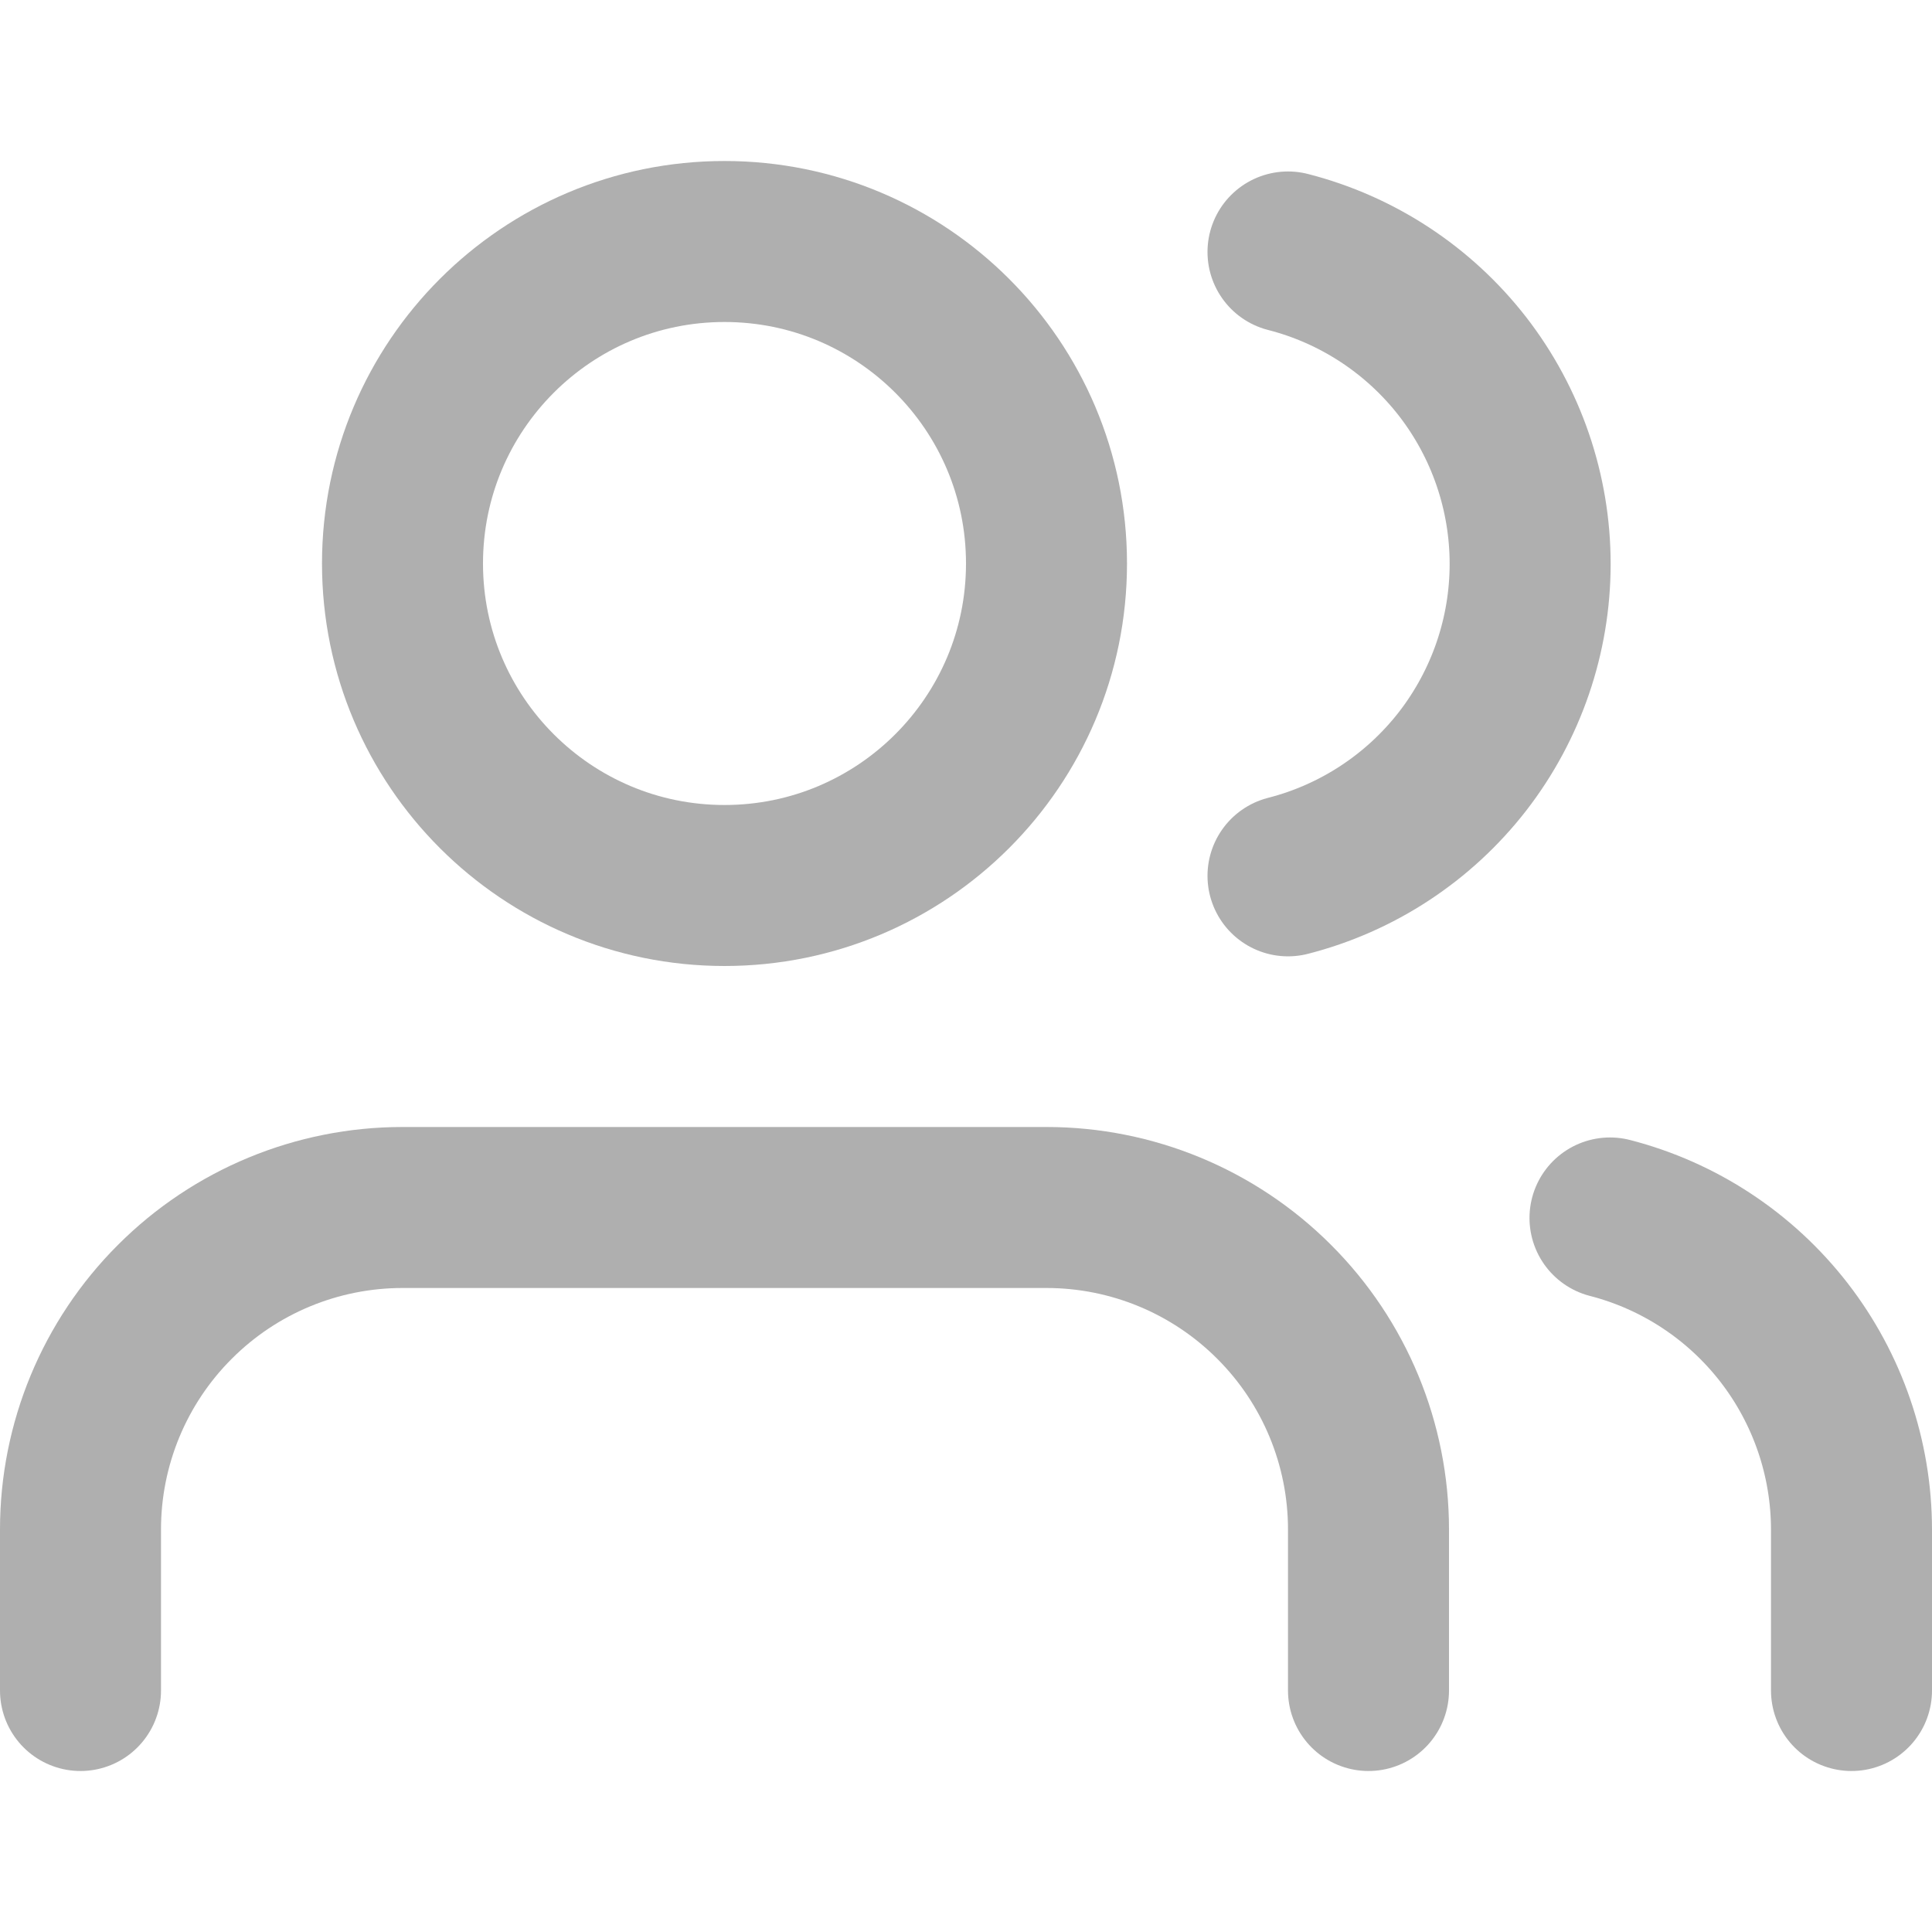
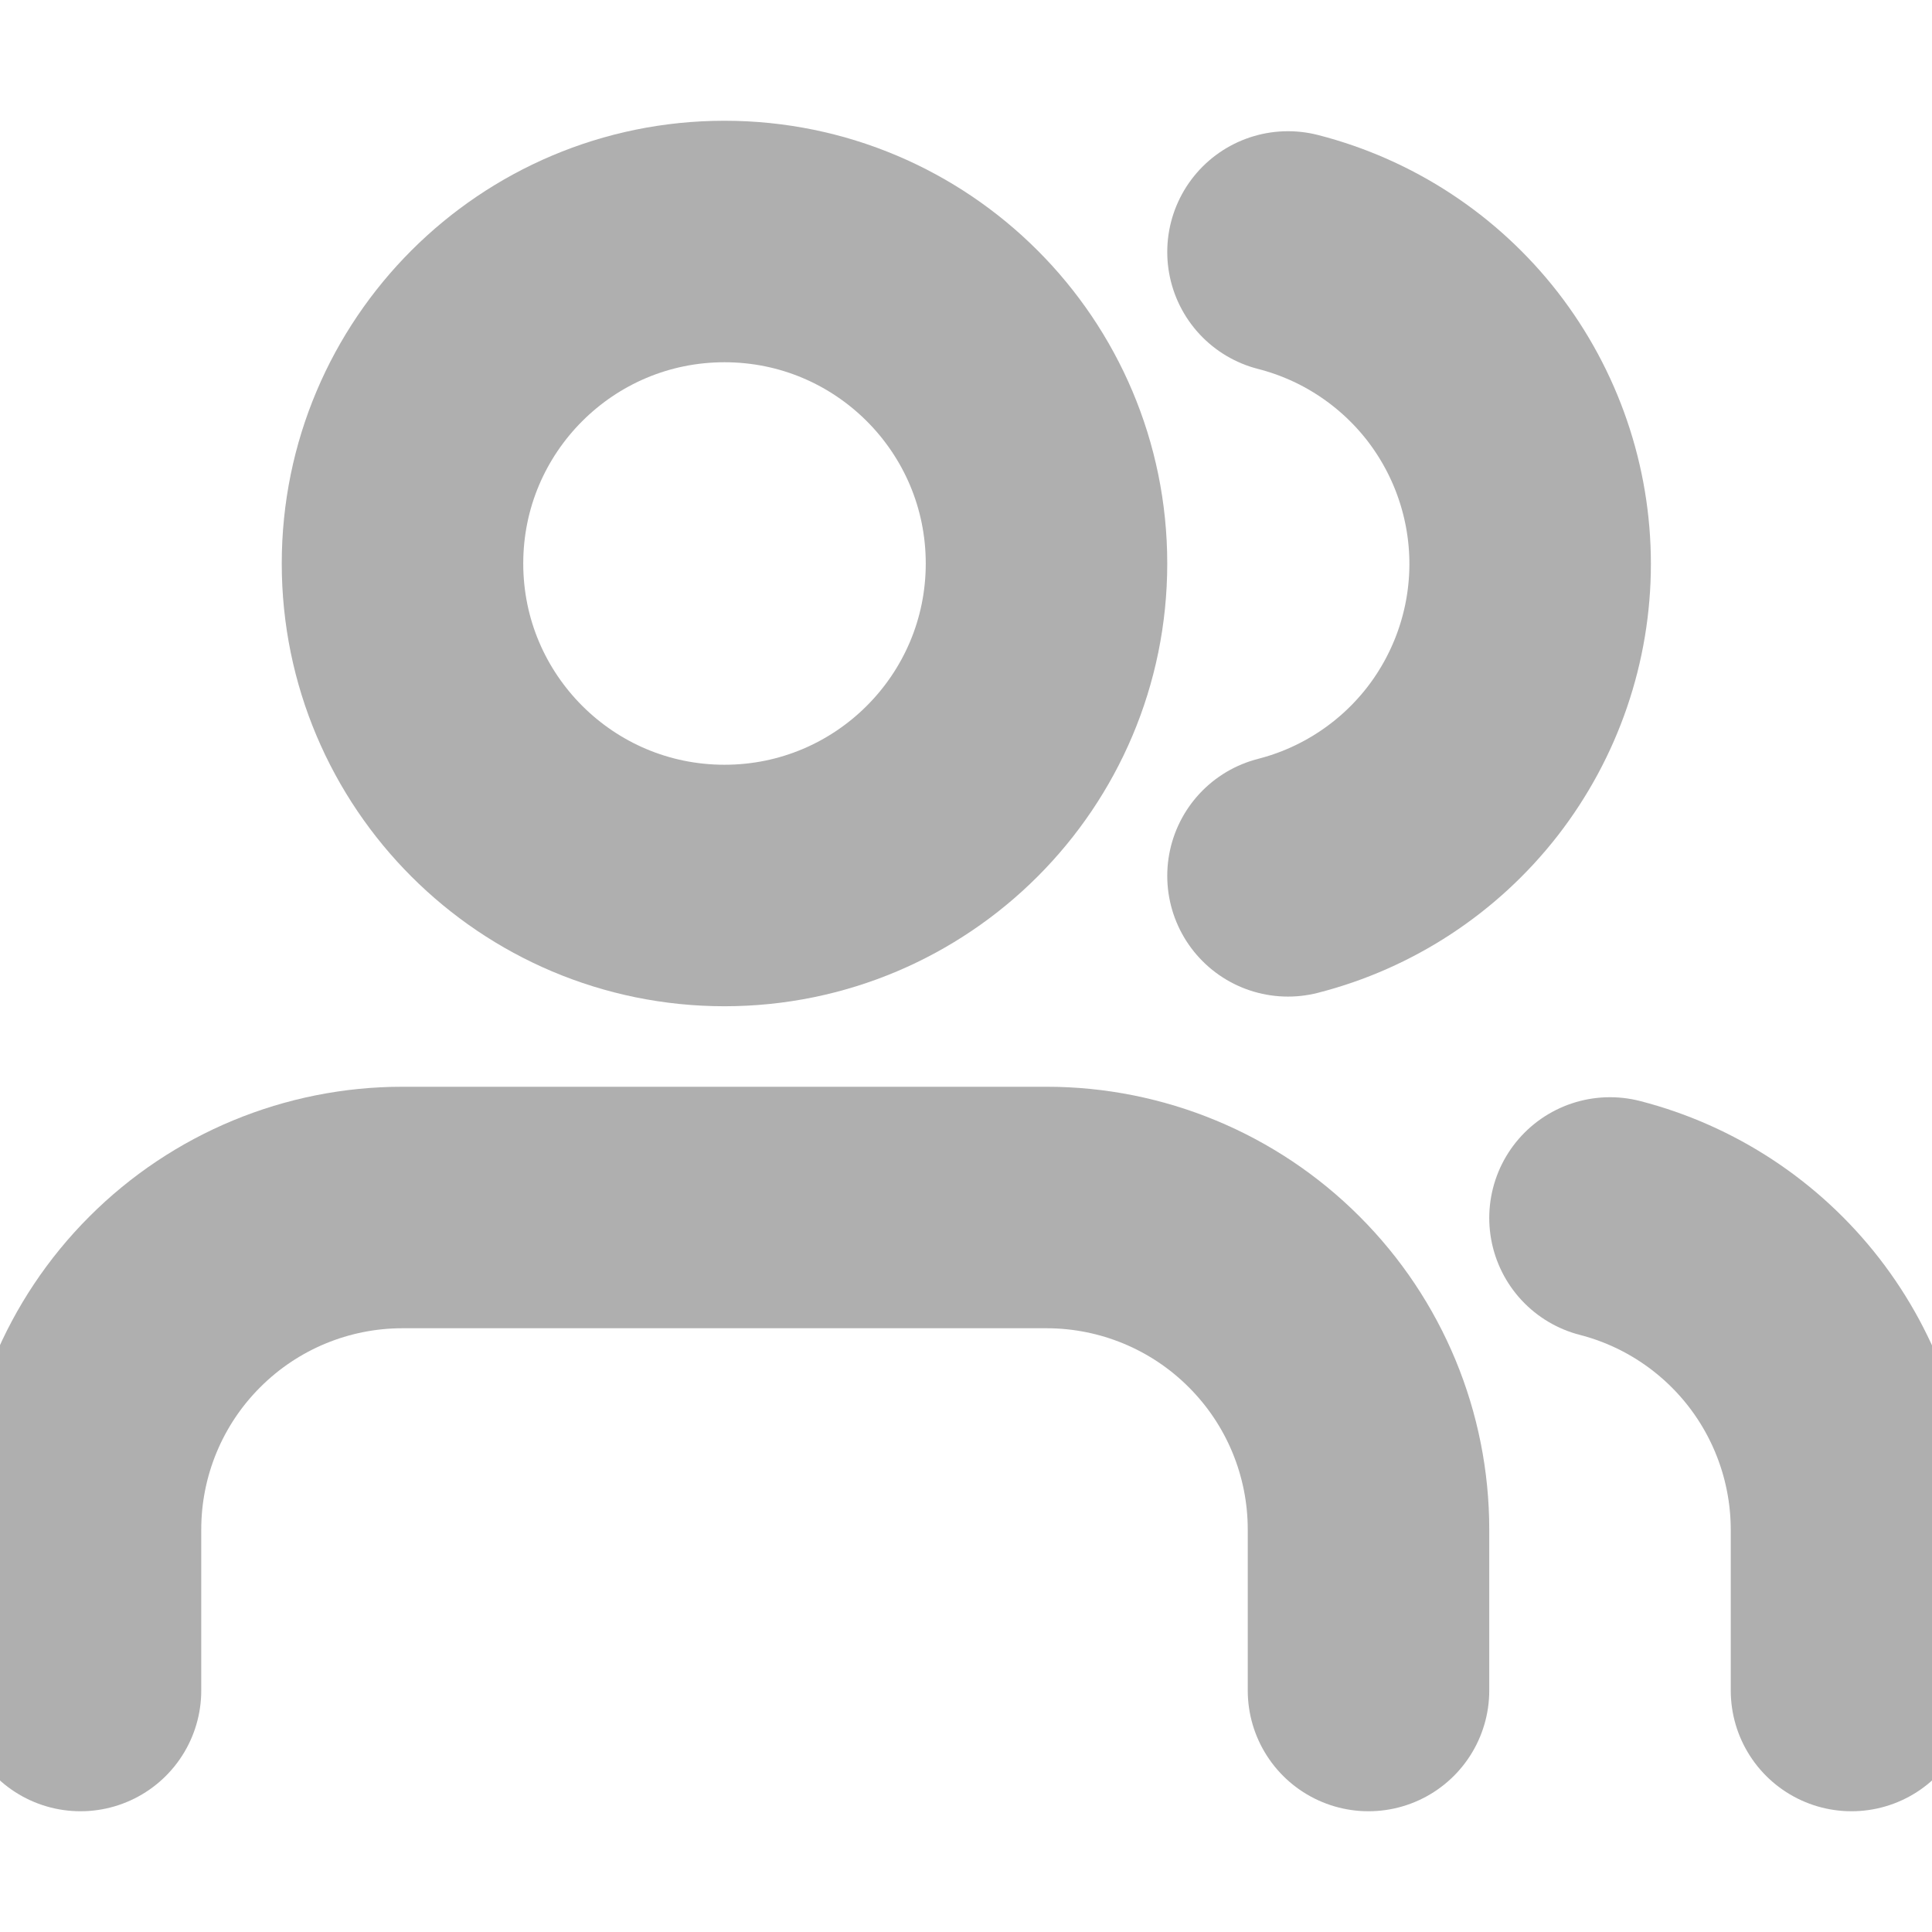
<svg xmlns="http://www.w3.org/2000/svg" width="24" height="24" viewBox="0 0 24 24" fill="none">
-   <path d="M17 21V19C17 17.939 16.579 16.922 15.828 16.172C15.078 15.421 14.061 15 13 15H5C3.939 15 2.922 15.421 2.172 16.172C1.421 16.922 1 17.939 1 19V21" stroke="#7D7D7D" stroke-opacity="0.61" stroke-width="2" stroke-linecap="round" stroke-linejoin="round" />
-   <path d="M9 11C11.209 11 13 9.209 13 7C13 4.791 11.209 3 9 3C6.791 3 5 4.791 5 7C5 9.209 6.791 11 9 11Z" stroke="#7D7D7D" stroke-opacity="0.61" stroke-width="2" stroke-linecap="round" stroke-linejoin="round" />
-   <path d="M23 21V19C22.999 18.114 22.704 17.253 22.161 16.552C21.618 15.852 20.858 15.351 20 15.13" stroke="#7D7D7D" stroke-opacity="0.61" stroke-width="2" stroke-linecap="round" stroke-linejoin="round" />
-   <path d="M16 3.13C16.86 3.35 17.623 3.851 18.168 4.552C18.712 5.254 19.008 6.117 19.008 7.005C19.008 7.893 18.712 8.756 18.168 9.458C17.623 10.159 16.86 10.66 16 10.88" stroke="#7D7D7D" stroke-opacity="0.61" stroke-width="2" stroke-linecap="round" stroke-linejoin="round" />
+   <path d="M17 21V19C17 17.939 16.579 16.922 15.828 16.172C15.078 15.421 14.061 15 13 15H5C3.939 15 2.922 15.421 2.172 16.172C1.421 16.922 1 17.939 1 19V21" stroke="#7D7D7D" stroke-opacity="0.61" stroke-width="3" stroke-linecap="round" stroke-linejoin="round" />
+   <path d="M9 11C11.209 11 13 9.209 13 7C13 4.791 11.209 3 9 3C6.791 3 5 4.791 5 7C5 9.209 6.791 11 9 11Z" stroke="#7D7D7D" stroke-opacity="0.61" stroke-width="3" stroke-linecap="round" stroke-linejoin="round" />
+   <path d="M23 21V19C22.999 18.114 22.704 17.253 22.161 16.552C21.618 15.852 20.858 15.351 20 15.13" stroke="#7D7D7D" stroke-opacity="0.61" stroke-width="3" stroke-linecap="round" stroke-linejoin="round" />
+   <path d="M16 3.13C16.86 3.35 17.623 3.851 18.168 4.552C18.712 5.254 19.008 6.117 19.008 7.005C19.008 7.893 18.712 8.756 18.168 9.458C17.623 10.159 16.86 10.66 16 10.88" stroke="#7D7D7D" stroke-opacity="0.61" stroke-width="3" stroke-linecap="round" stroke-linejoin="round" />
</svg>
